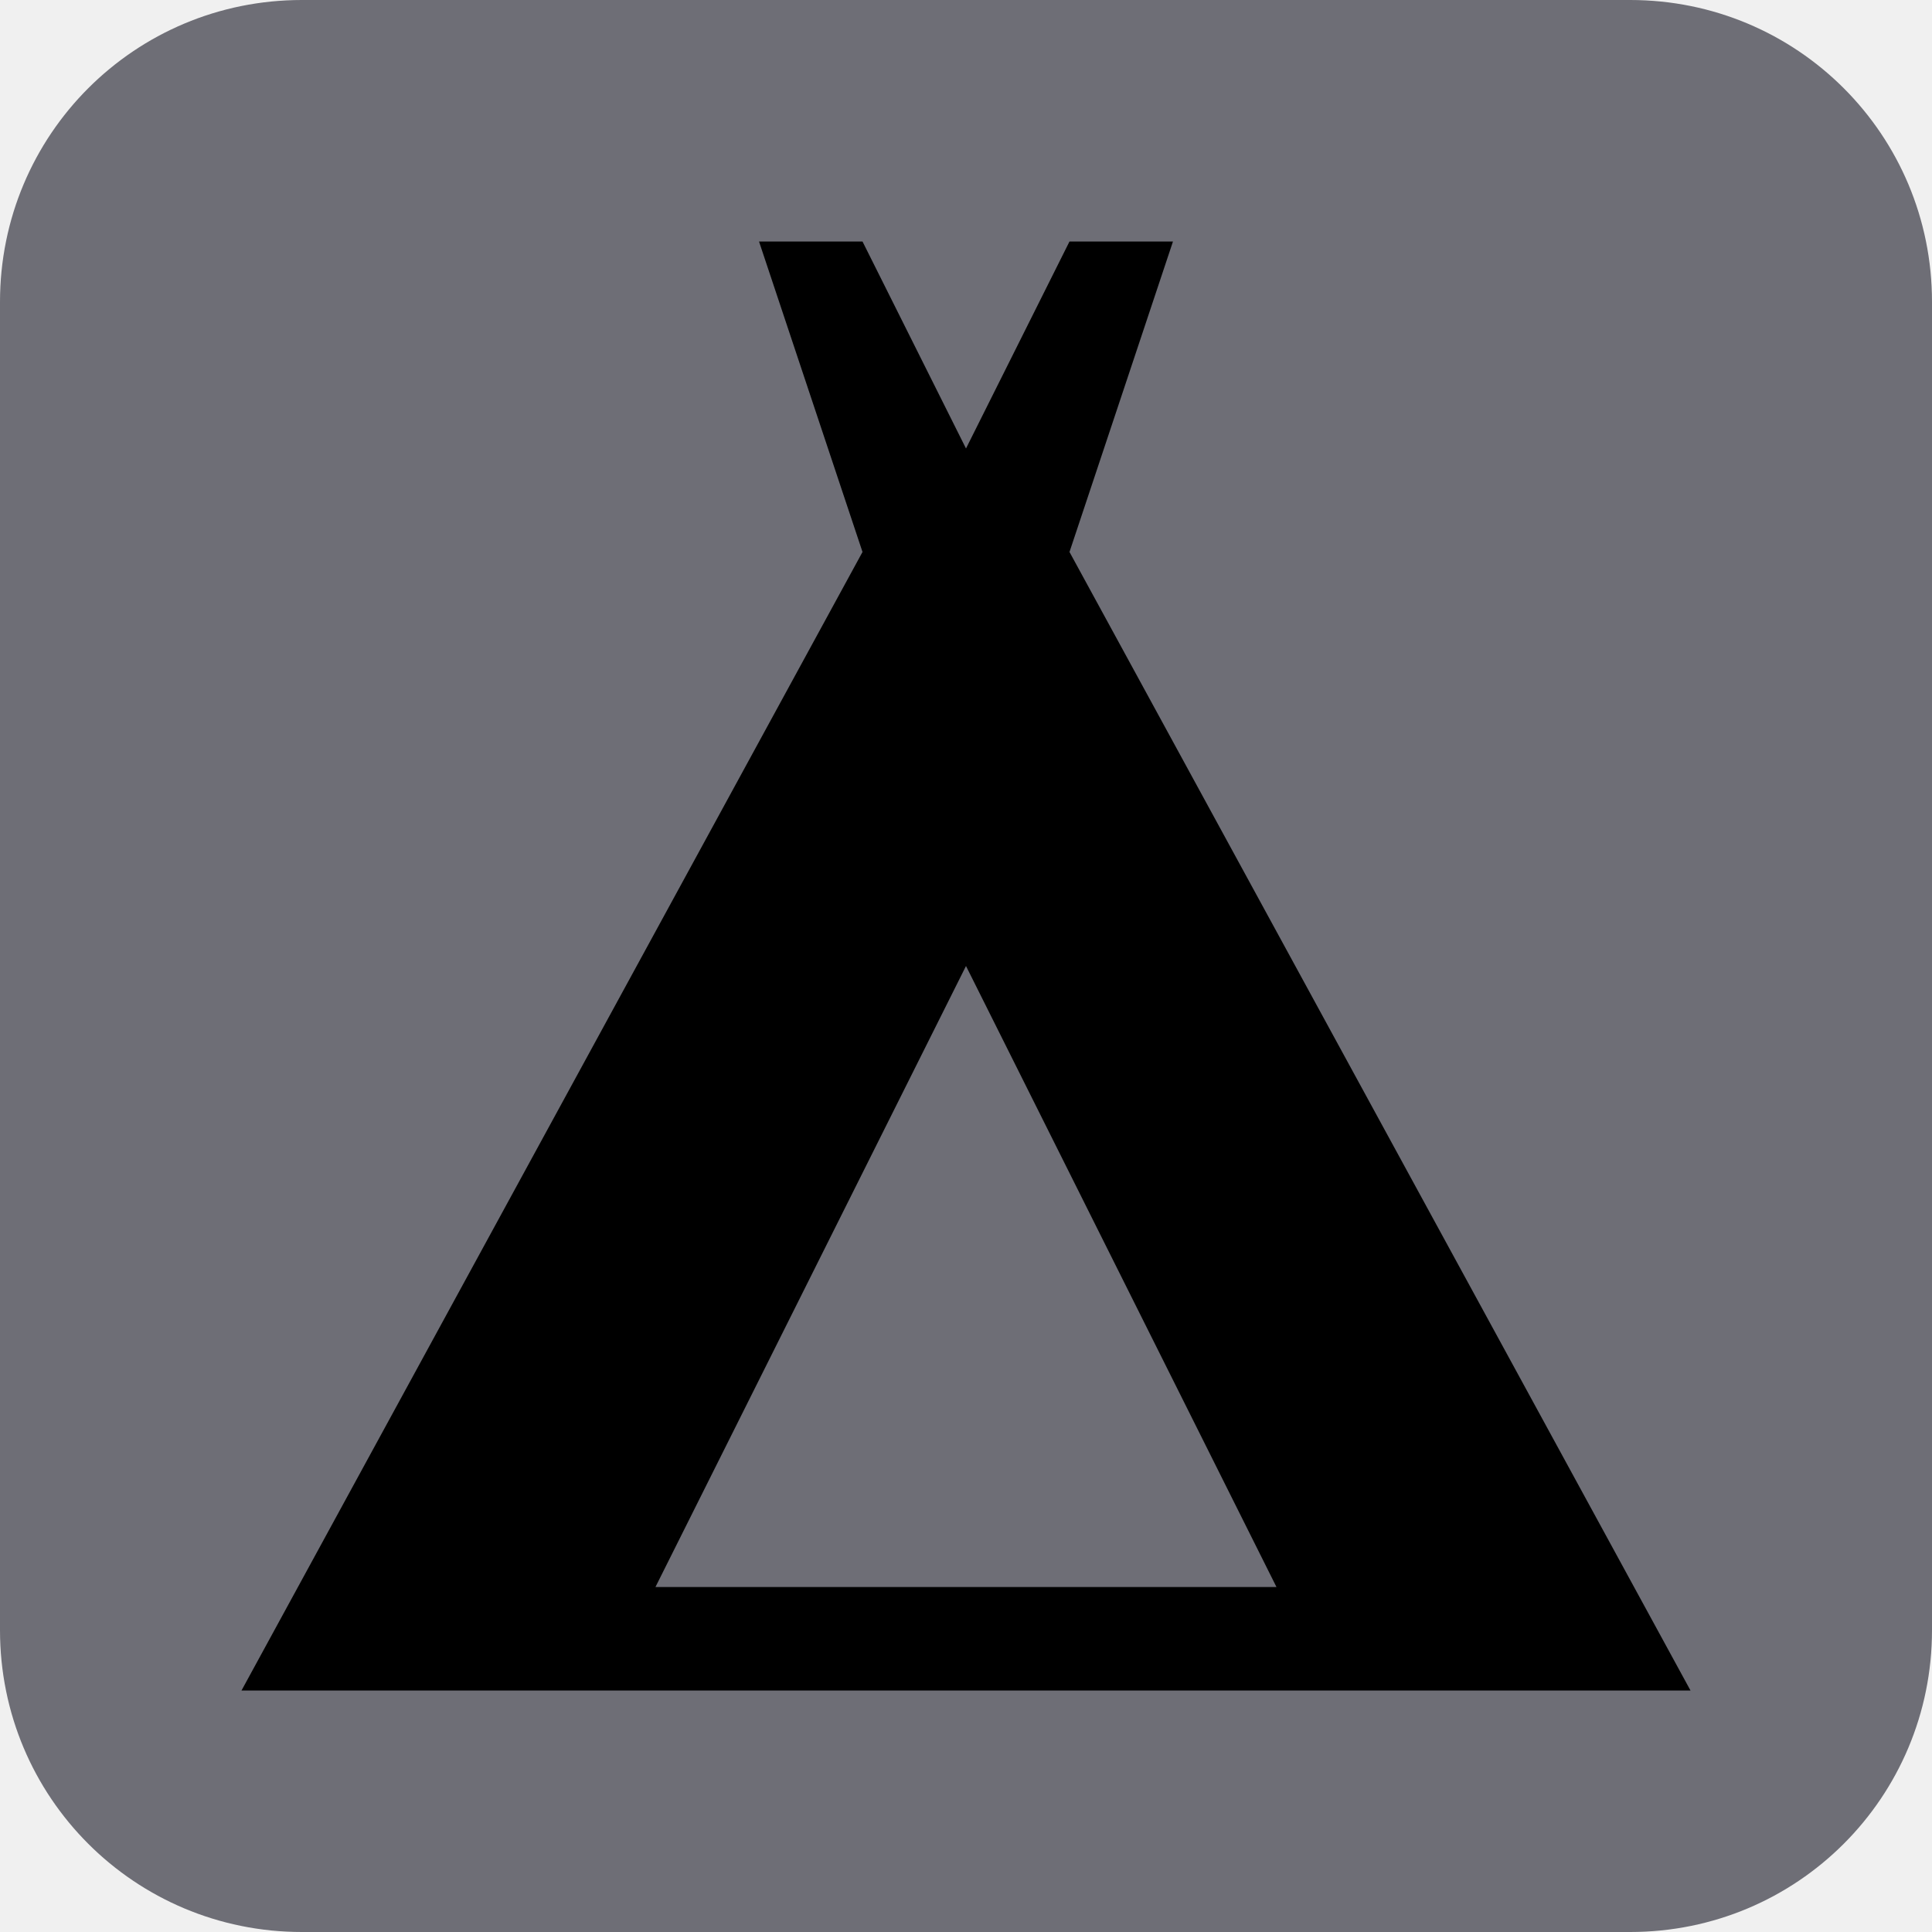
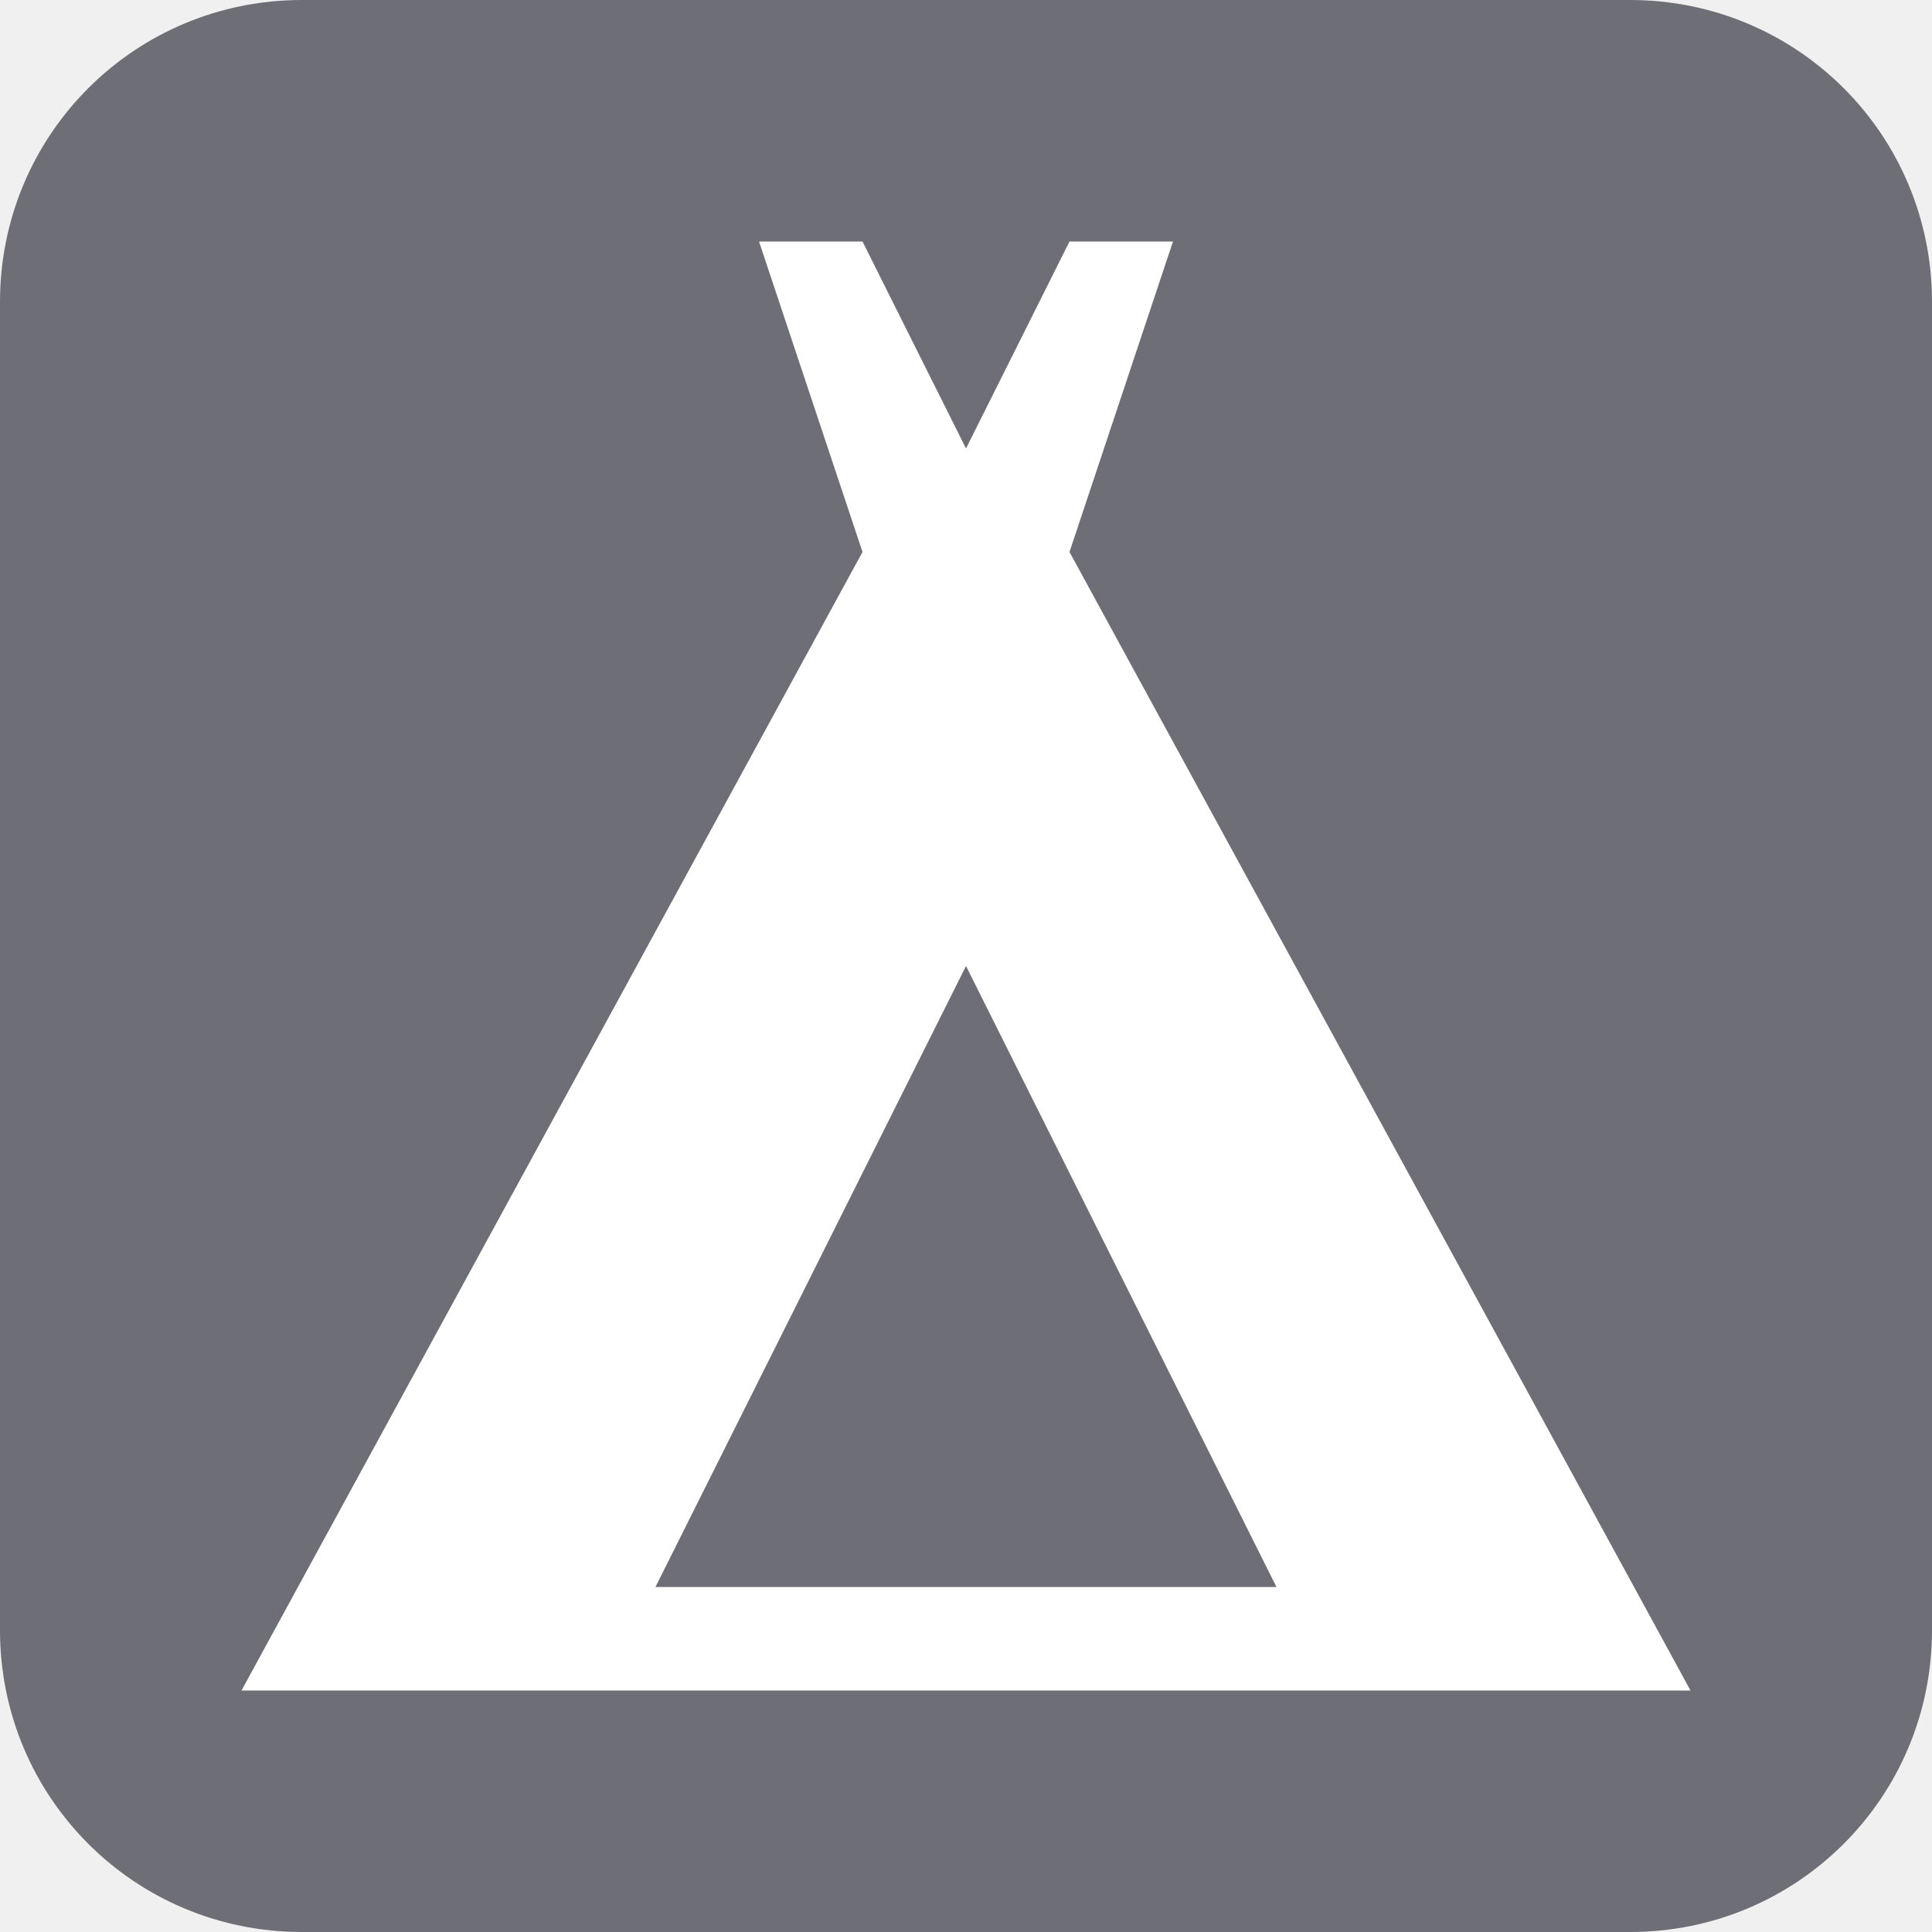
<svg xmlns="http://www.w3.org/2000/svg" version="1.1" width="32" height="32" viewBox="0 0 30 30" id="svg2">
  <defs id="defs8" />
  <rect width="14" height="14" x="0" y="23.5" id="canvas" style="visibility:hidden;fill:none;stroke:none" />
  <path style="opacity:1;fill:#66666f;fill-opacity:0.941;stroke:none;stroke-width:0;stroke-linecap:butt;stroke-linejoin:miter;stroke-miterlimit:4;stroke-dasharray:none;stroke-dashoffset:0;stroke-opacity:1" d="M 4.688,0 C 2.091,0 0,2.091 0,4.688 v 20.625 C 0,27.909 2.091,30 4.688,30 h 20.625 C 27.909,30 30,27.909 30,25.312 V 4.688 C 30,2.091 27.909,0 25.312,0 Z" id="rect5129" />
-   <path d="M 26.25,26.25 16.607,8.571 18.214,3.75 h -1.607 l -1.607,3.214 -1.607,-3.214 H 11.786 L 13.393,8.571 3.75,26.25 Z M 15,15 l 4.821,9.643 h -9.643 z" id="camping-5" style="fill:#000000;stroke-width:2.097" />
+   <path d="M 26.25,26.25 16.607,8.571 18.214,3.75 h -1.607 l -1.607,3.214 -1.607,-3.214 H 11.786 L 13.393,8.571 3.75,26.25 Z M 15,15 l 4.821,9.643 h -9.643 z" id="camping-5" style="fill:#ffffff;stroke-width:2.097" />
</svg>
